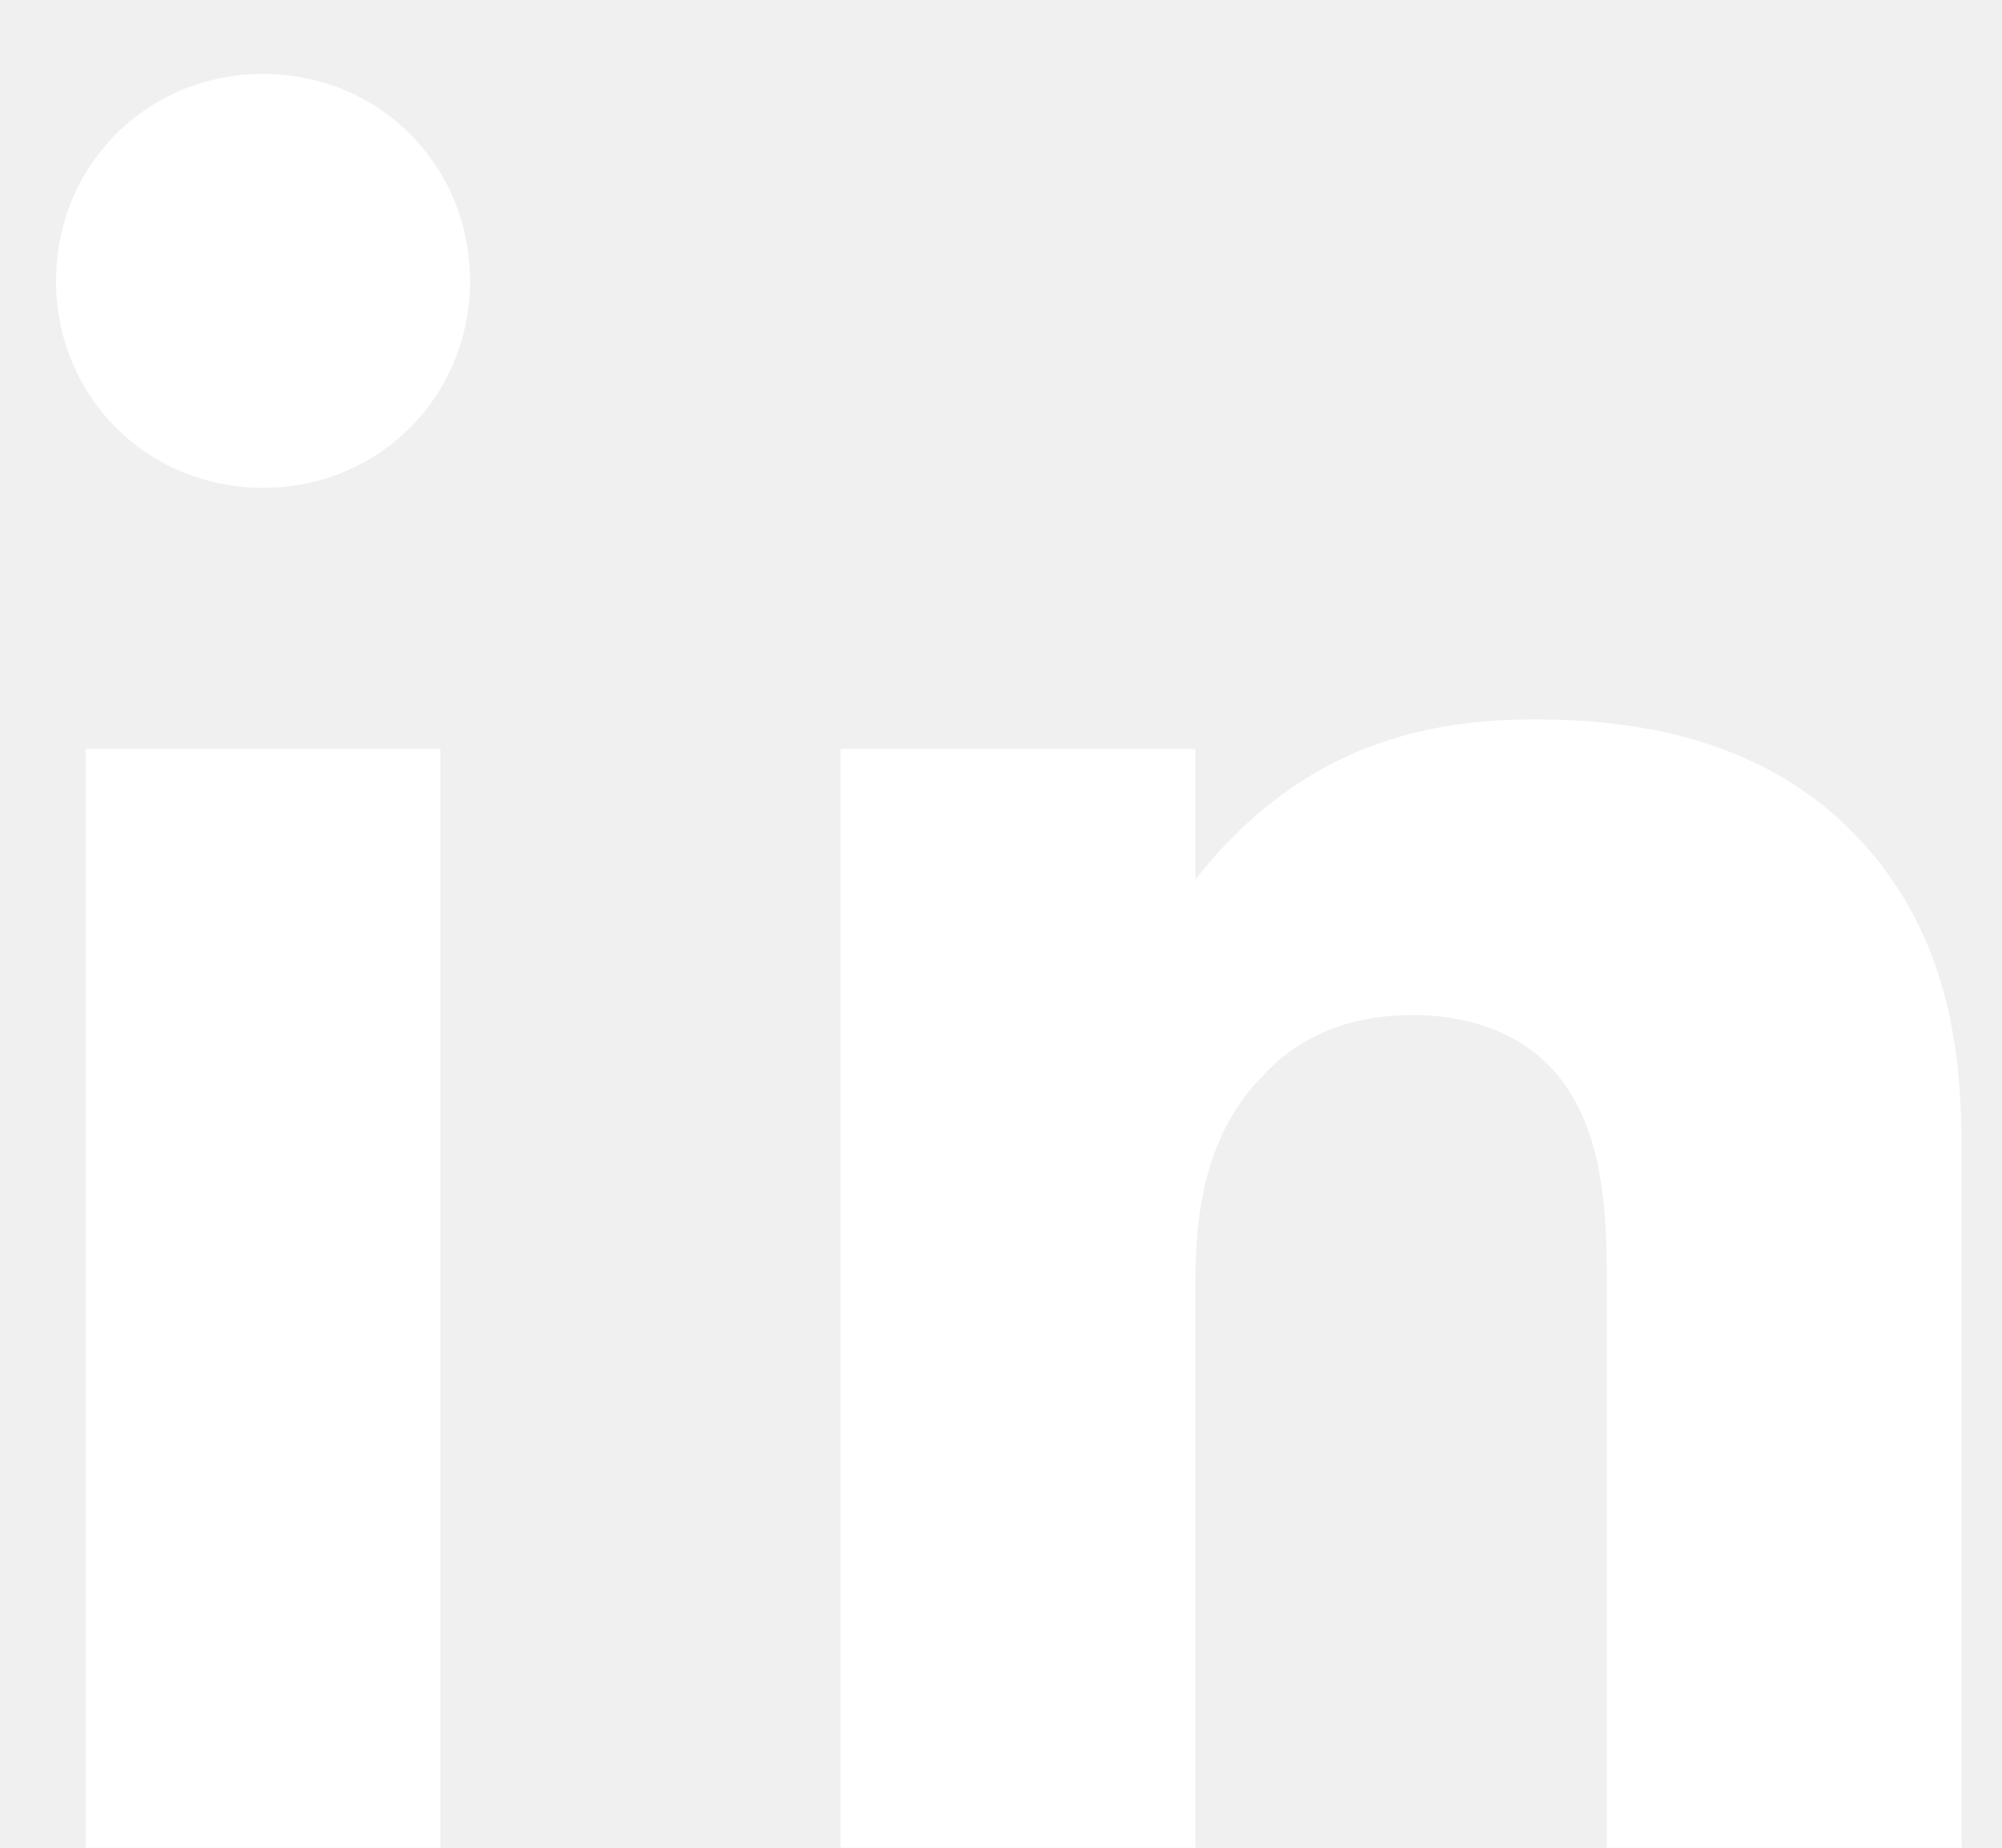
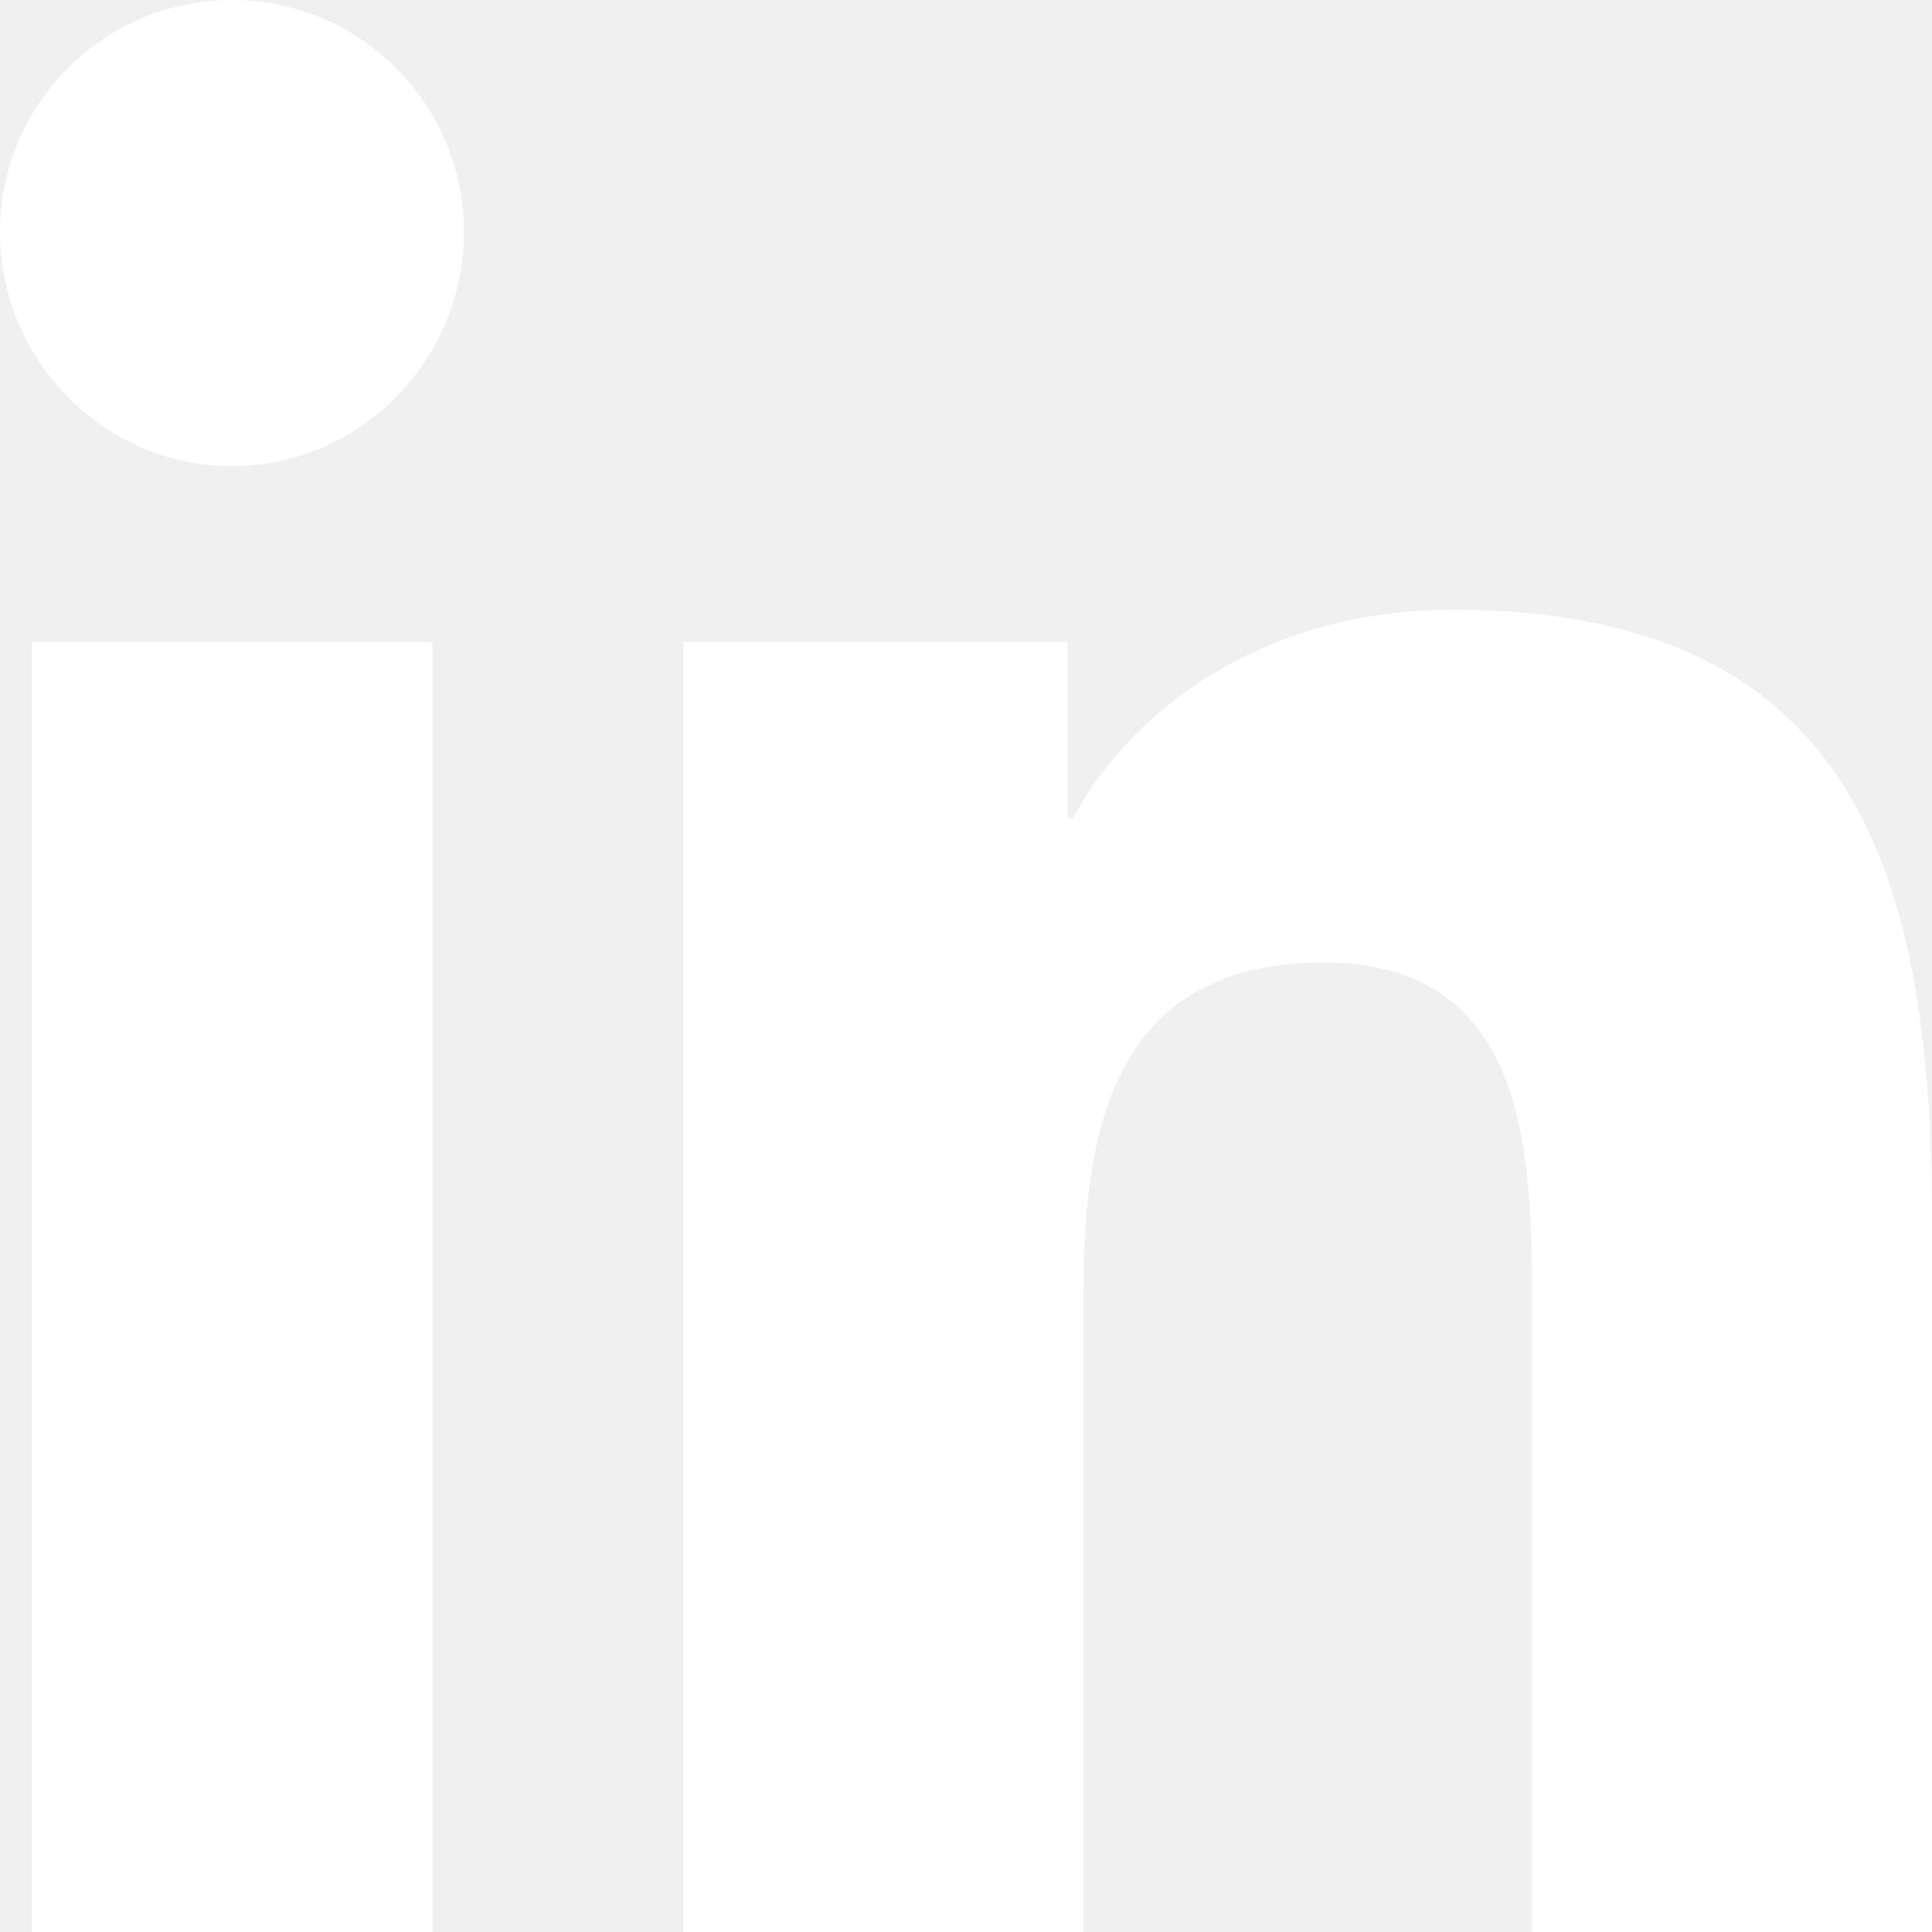
- <svg xmlns="http://www.w3.org/2000/svg" width="26" height="24" viewBox="0 0 26 24" fill="none">
-   <path d="M1.112 9.728V24H5.72V9.728H1.112ZM0.728 3.648C0.728 5.152 1.912 6.336 3.416 6.336C4.92 6.336 6.104 5.152 6.104 3.648C6.104 2.144 4.92 0.96 3.416 0.96C1.912 0.96 0.728 2.144 0.728 3.648ZM10.916 24H15.524V16.672C15.524 15.744 15.652 14.72 16.42 13.952C16.772 13.568 17.38 13.184 18.34 13.184C19.172 13.184 19.748 13.472 20.1 13.824C20.836 14.56 20.868 15.744 20.868 16.672V24H25.476V14.976C25.476 13.824 25.38 12.128 24.036 10.784C22.82 9.568 21.188 9.344 19.94 9.344C18.596 9.344 16.932 9.632 15.524 11.424V9.728H10.916V24Z" fill="white" />
+ <svg xmlns="http://www.w3.org/2000/svg" width="35" height="35" viewBox="0 0 35 35" fill="none">
+   <path d="M7.834 35H0.578V11.632H7.834V35ZM4.202 8.445C1.882 8.445 0 6.523 0 4.202C1.66078e-08 3.088 0.443 2.019 1.231 1.231C2.019 0.443 3.088 0 4.202 0C5.317 0 6.386 0.443 7.174 1.231C7.962 2.019 8.405 3.088 8.405 4.202C8.405 6.523 6.522 8.445 4.202 8.445ZM34.992 35H27.752V23.625C27.752 20.914 27.697 17.437 23.979 17.437C20.206 17.437 19.628 20.383 19.628 23.429V35H12.38V11.632H19.339V14.82H19.441C20.409 12.984 22.776 11.046 26.306 11.046C33.65 11.046 35 15.882 35 22.164V35H34.992Z" fill="white" />
</svg>
